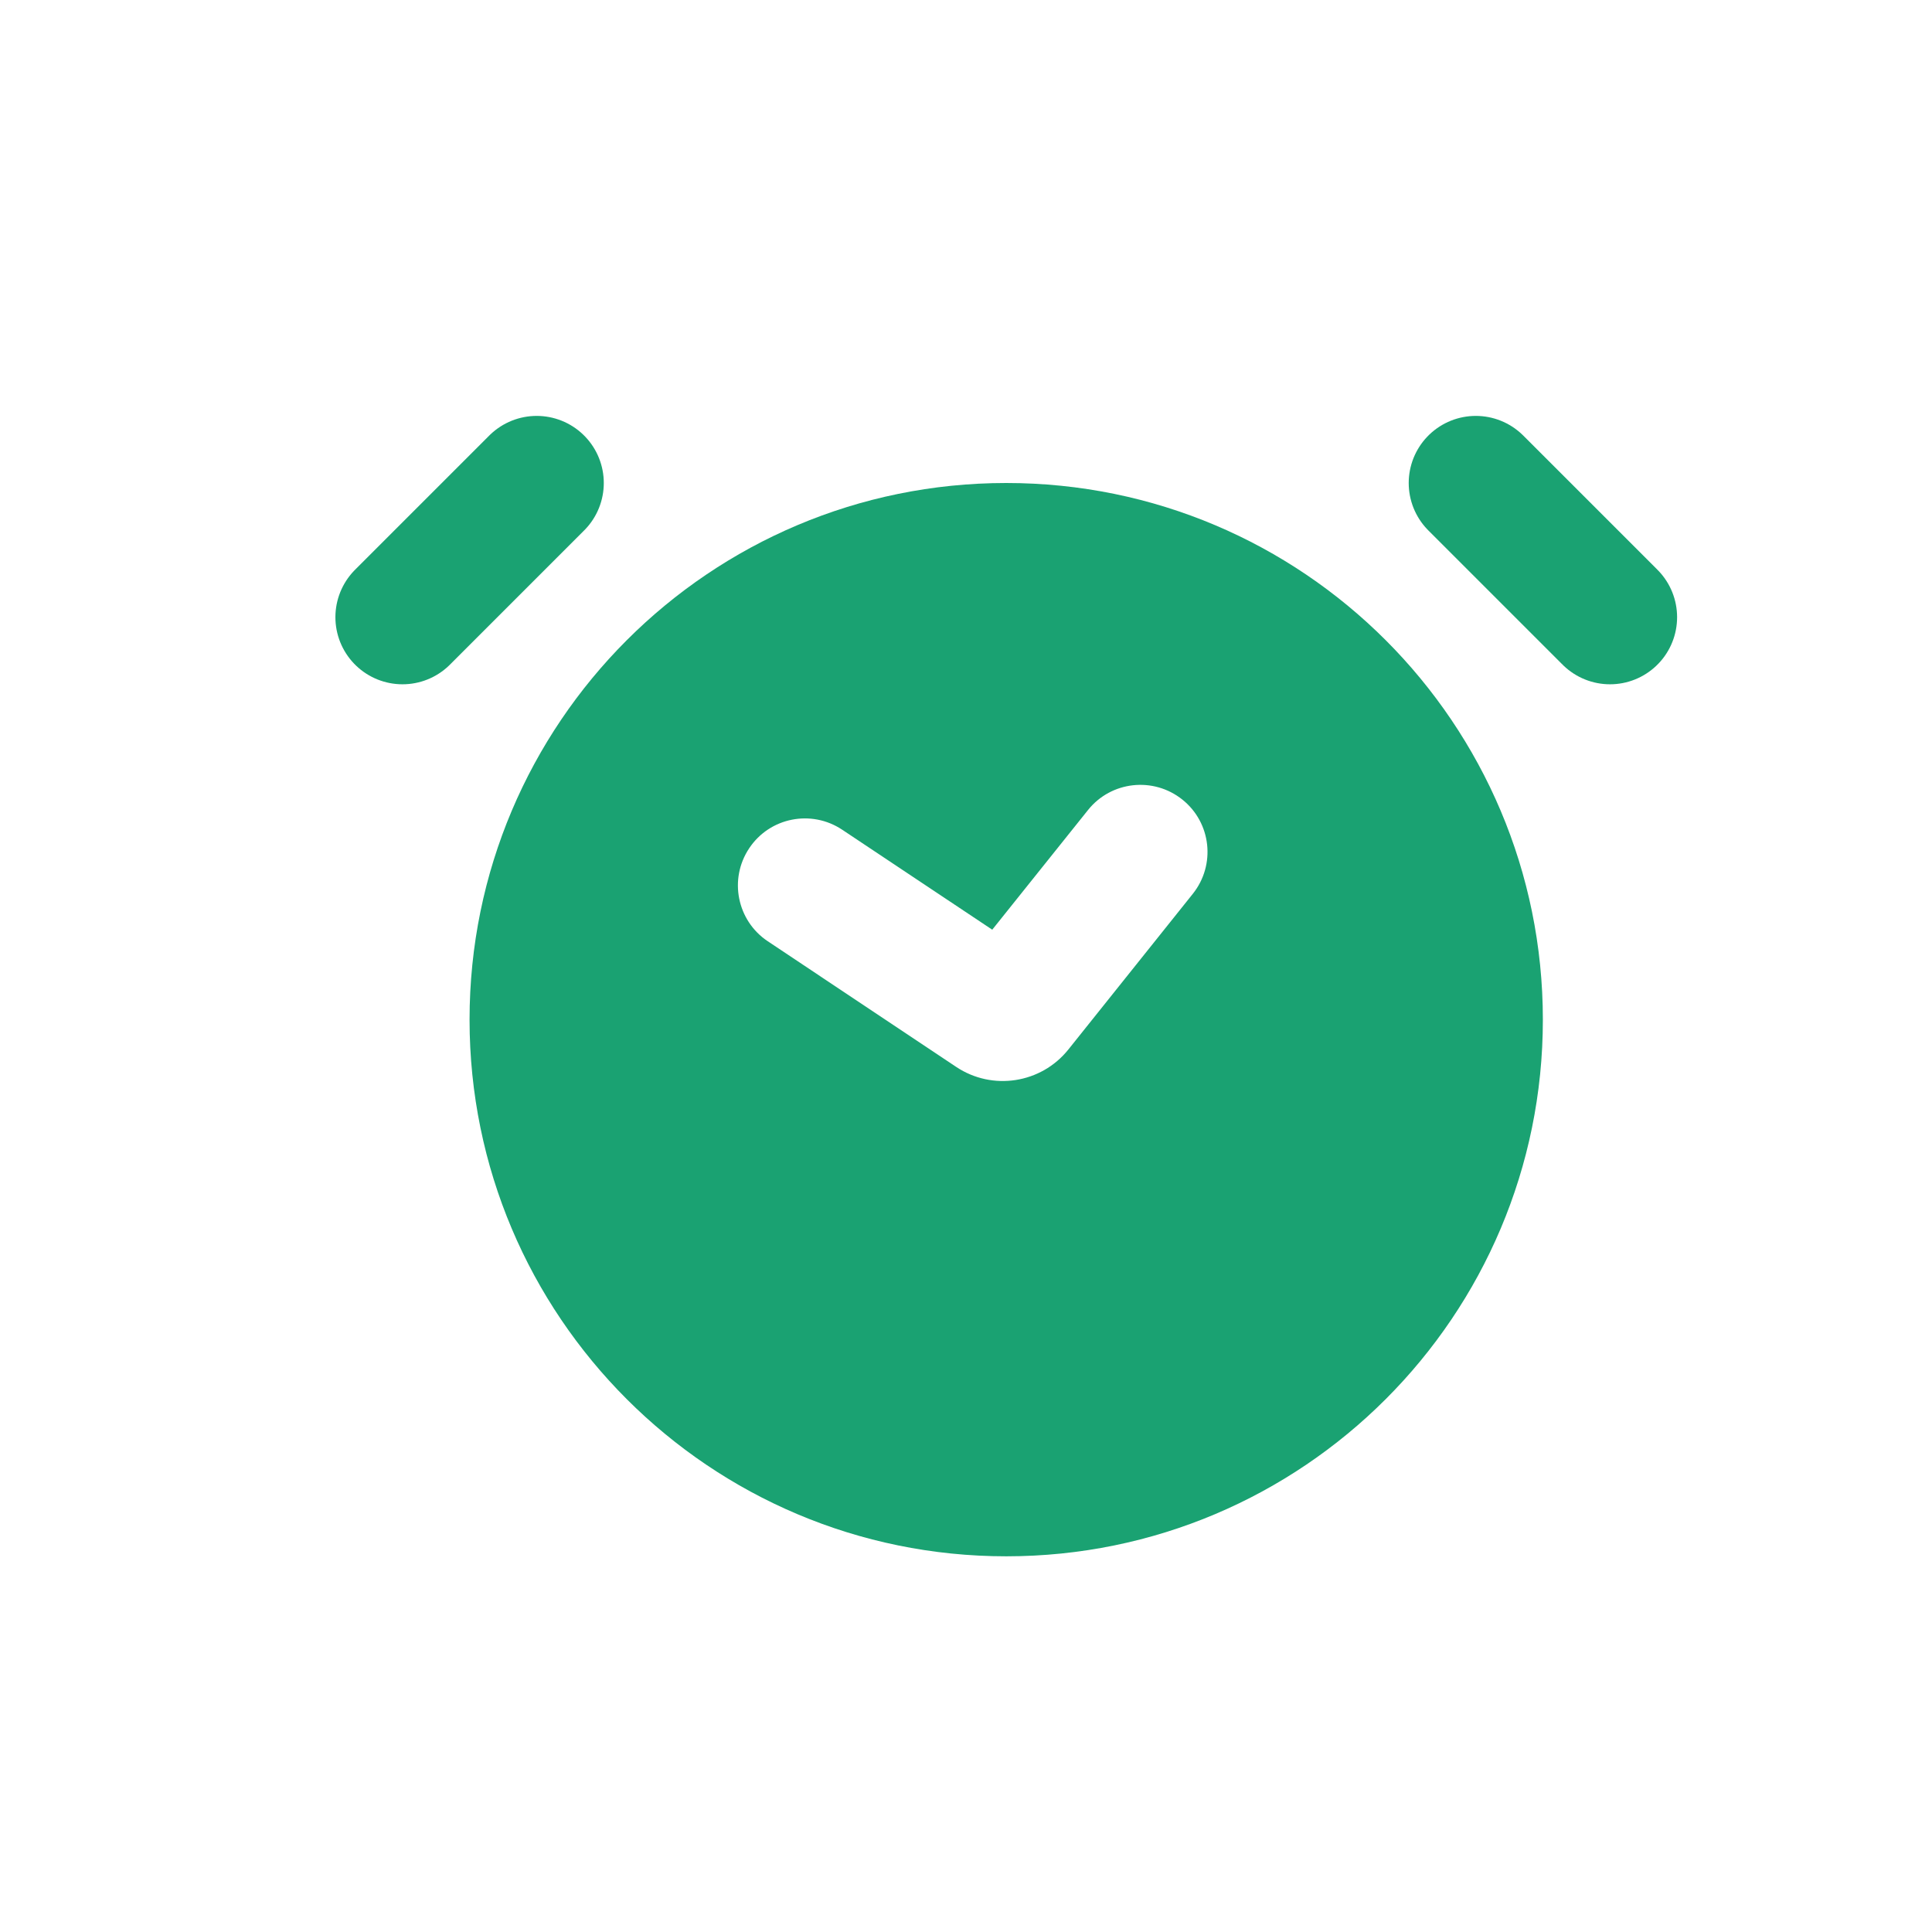
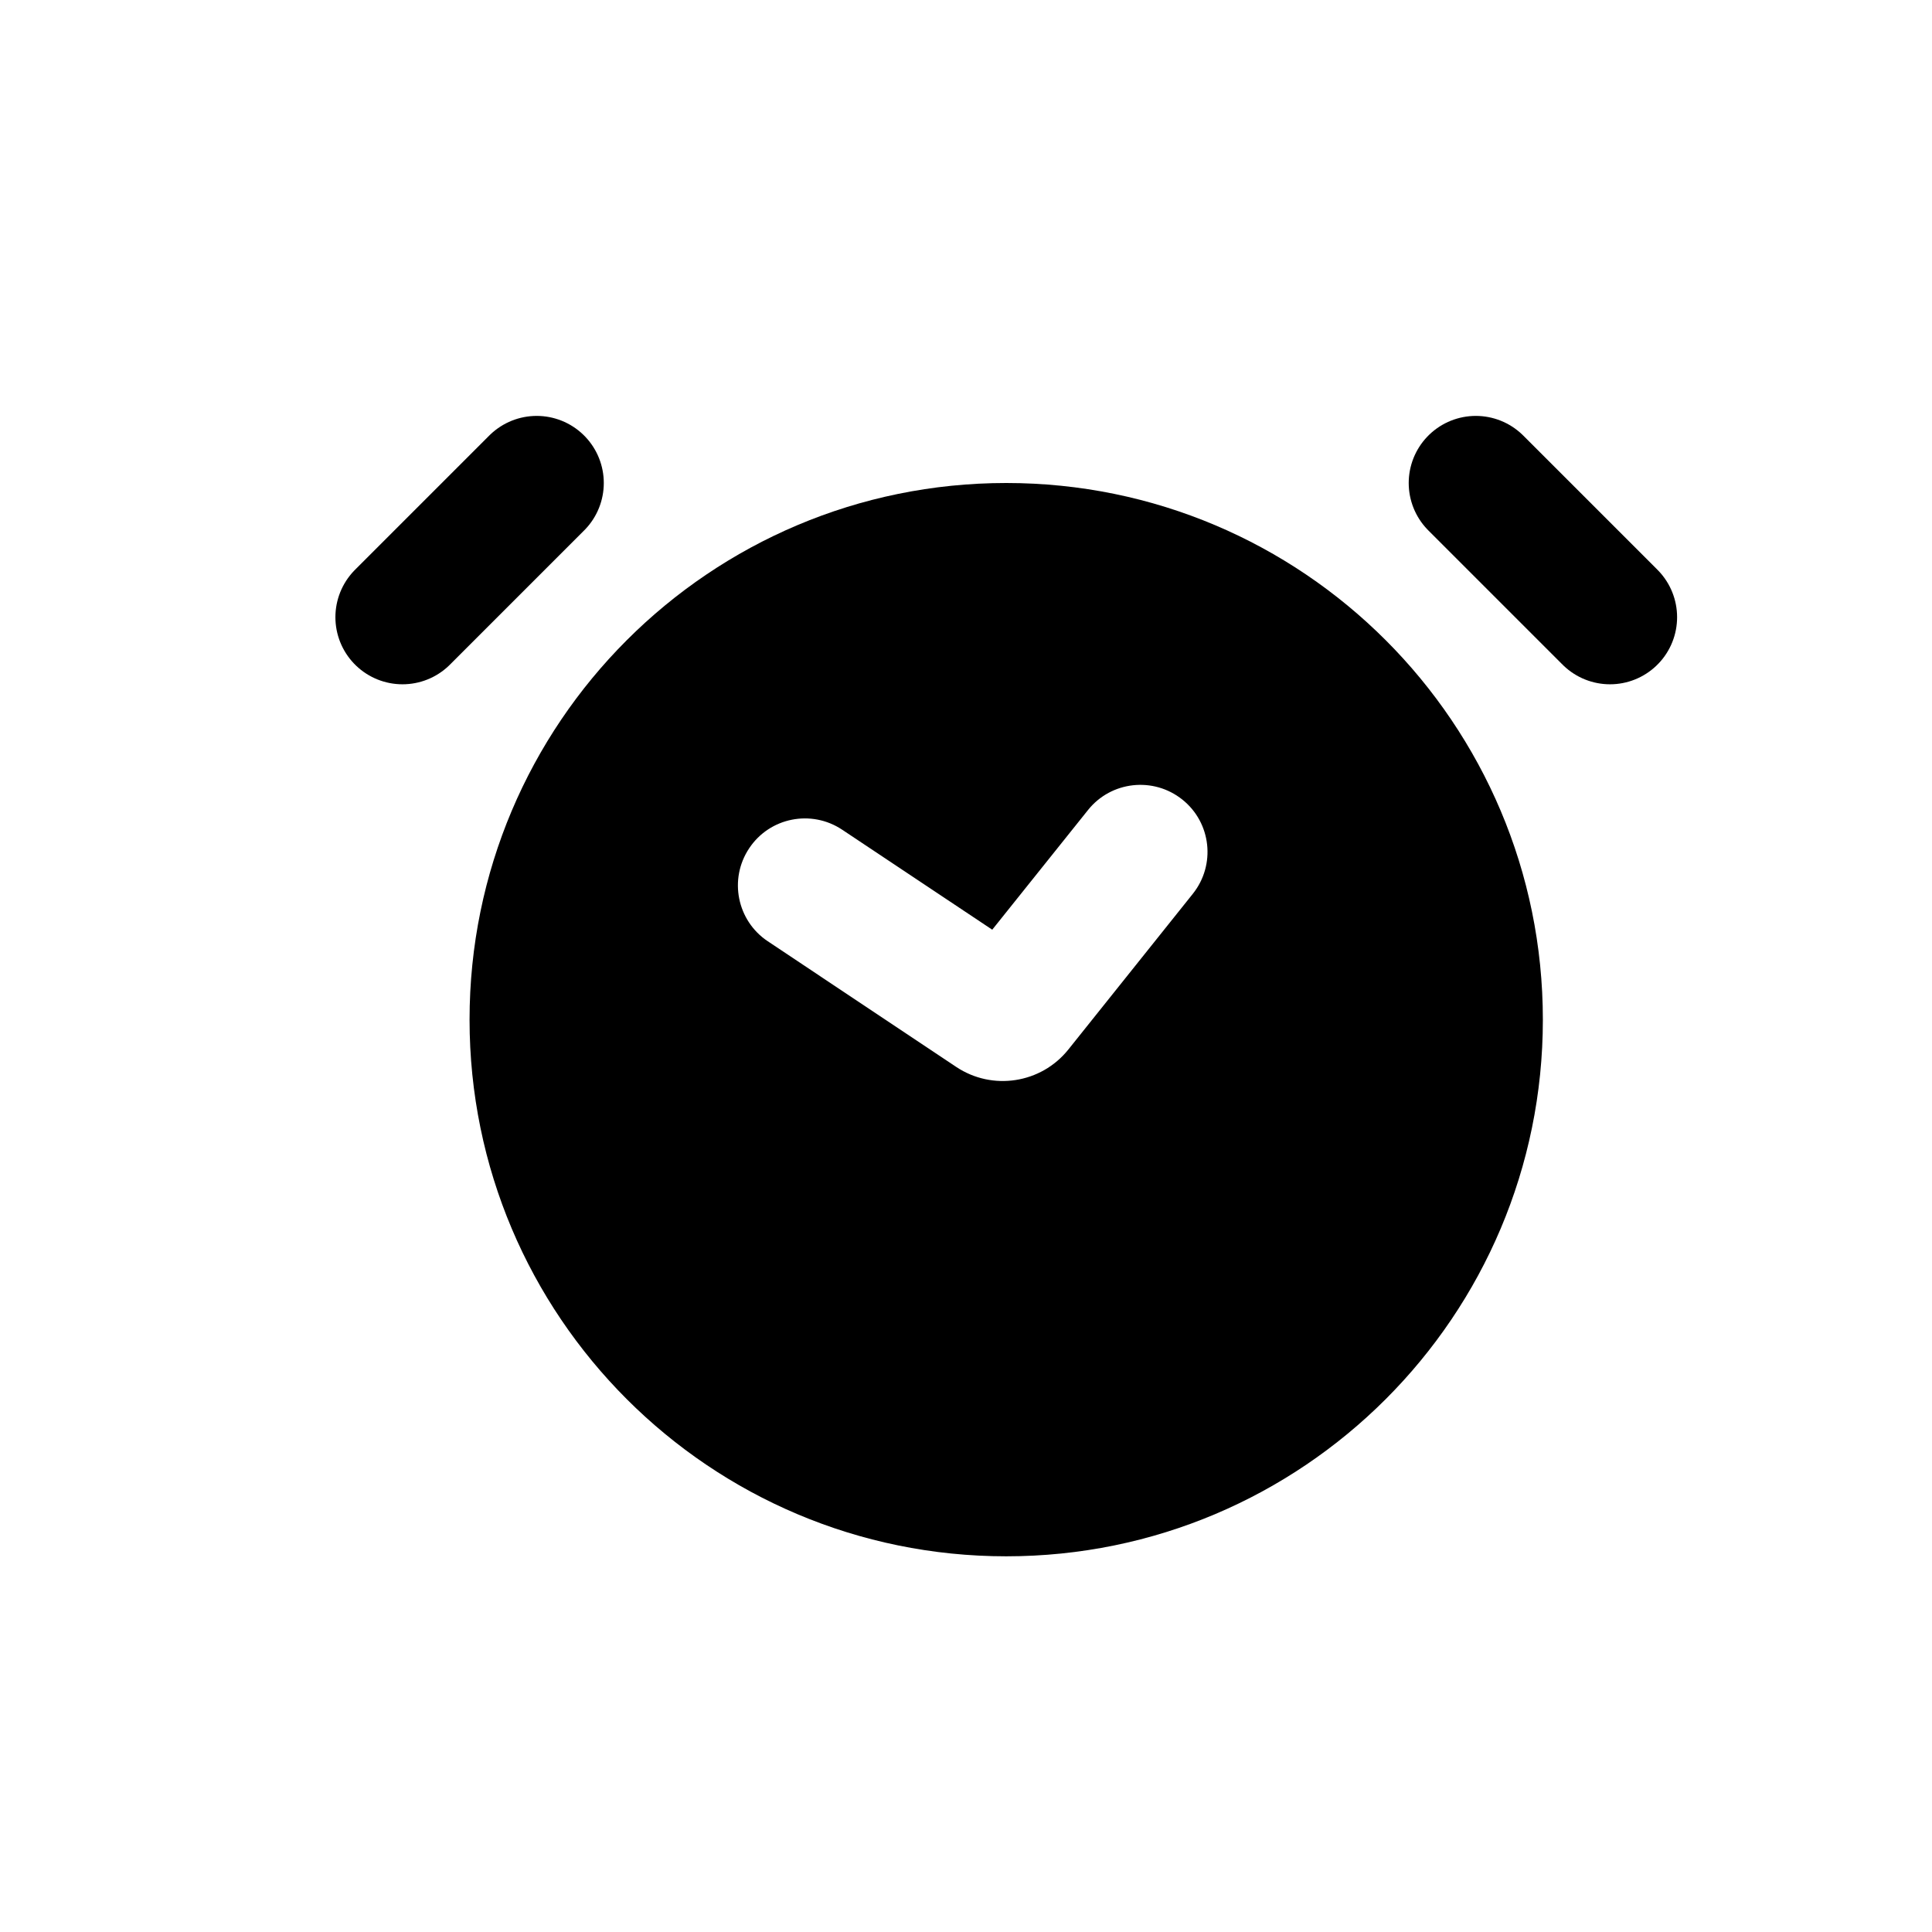
<svg xmlns="http://www.w3.org/2000/svg" width="24" height="24" viewBox="0 0 24 24" fill="none">
-   <path d="M6.667 6L5 7.667" stroke="#1AA272" stroke-width="1.667" stroke-linecap="round" />
-   <path d="M18.333 6L20 7.667" stroke="#1AA272" stroke-width="1.667" stroke-linecap="round" />
-   <path d="M12.5 6C16.182 6 19.166 8.985 19.166 12.667C19.166 16.349 16.182 19.333 12.5 19.333C8.818 19.333 5.833 16.349 5.833 12.667C5.833 8.985 8.818 6 12.5 6ZM14.688 9.933C14.328 9.645 13.803 9.703 13.516 10.062L12.326 11.549L10.462 10.307C10.079 10.052 9.562 10.154 9.307 10.537C9.051 10.92 9.155 11.438 9.538 11.693L11.879 13.254C12.328 13.553 12.933 13.46 13.271 13.038L14.817 11.104C15.105 10.744 15.047 10.22 14.688 9.933Z" fill="#1AA272" />
+   <path d="M6.667 6L5 7.667" stroke="currentColor" stroke-width="1.667" stroke-linecap="round" />
+   <path d="M18.333 6L20 7.667" stroke="currentColor" stroke-width="1.667" stroke-linecap="round" />
+   <path d="M12.5 6C16.182 6 19.166 8.985 19.166 12.667C19.166 16.349 16.182 19.333 12.5 19.333C8.818 19.333 5.833 16.349 5.833 12.667C5.833 8.985 8.818 6 12.5 6ZM14.688 9.933C14.328 9.645 13.803 9.703 13.516 10.062L12.326 11.549L10.462 10.307C10.079 10.052 9.562 10.154 9.307 10.537C9.051 10.92 9.155 11.438 9.538 11.693L11.879 13.254C12.328 13.553 12.933 13.46 13.271 13.038L14.817 11.104C15.105 10.744 15.047 10.22 14.688 9.933Z" fill="currentColor" />
</svg>
